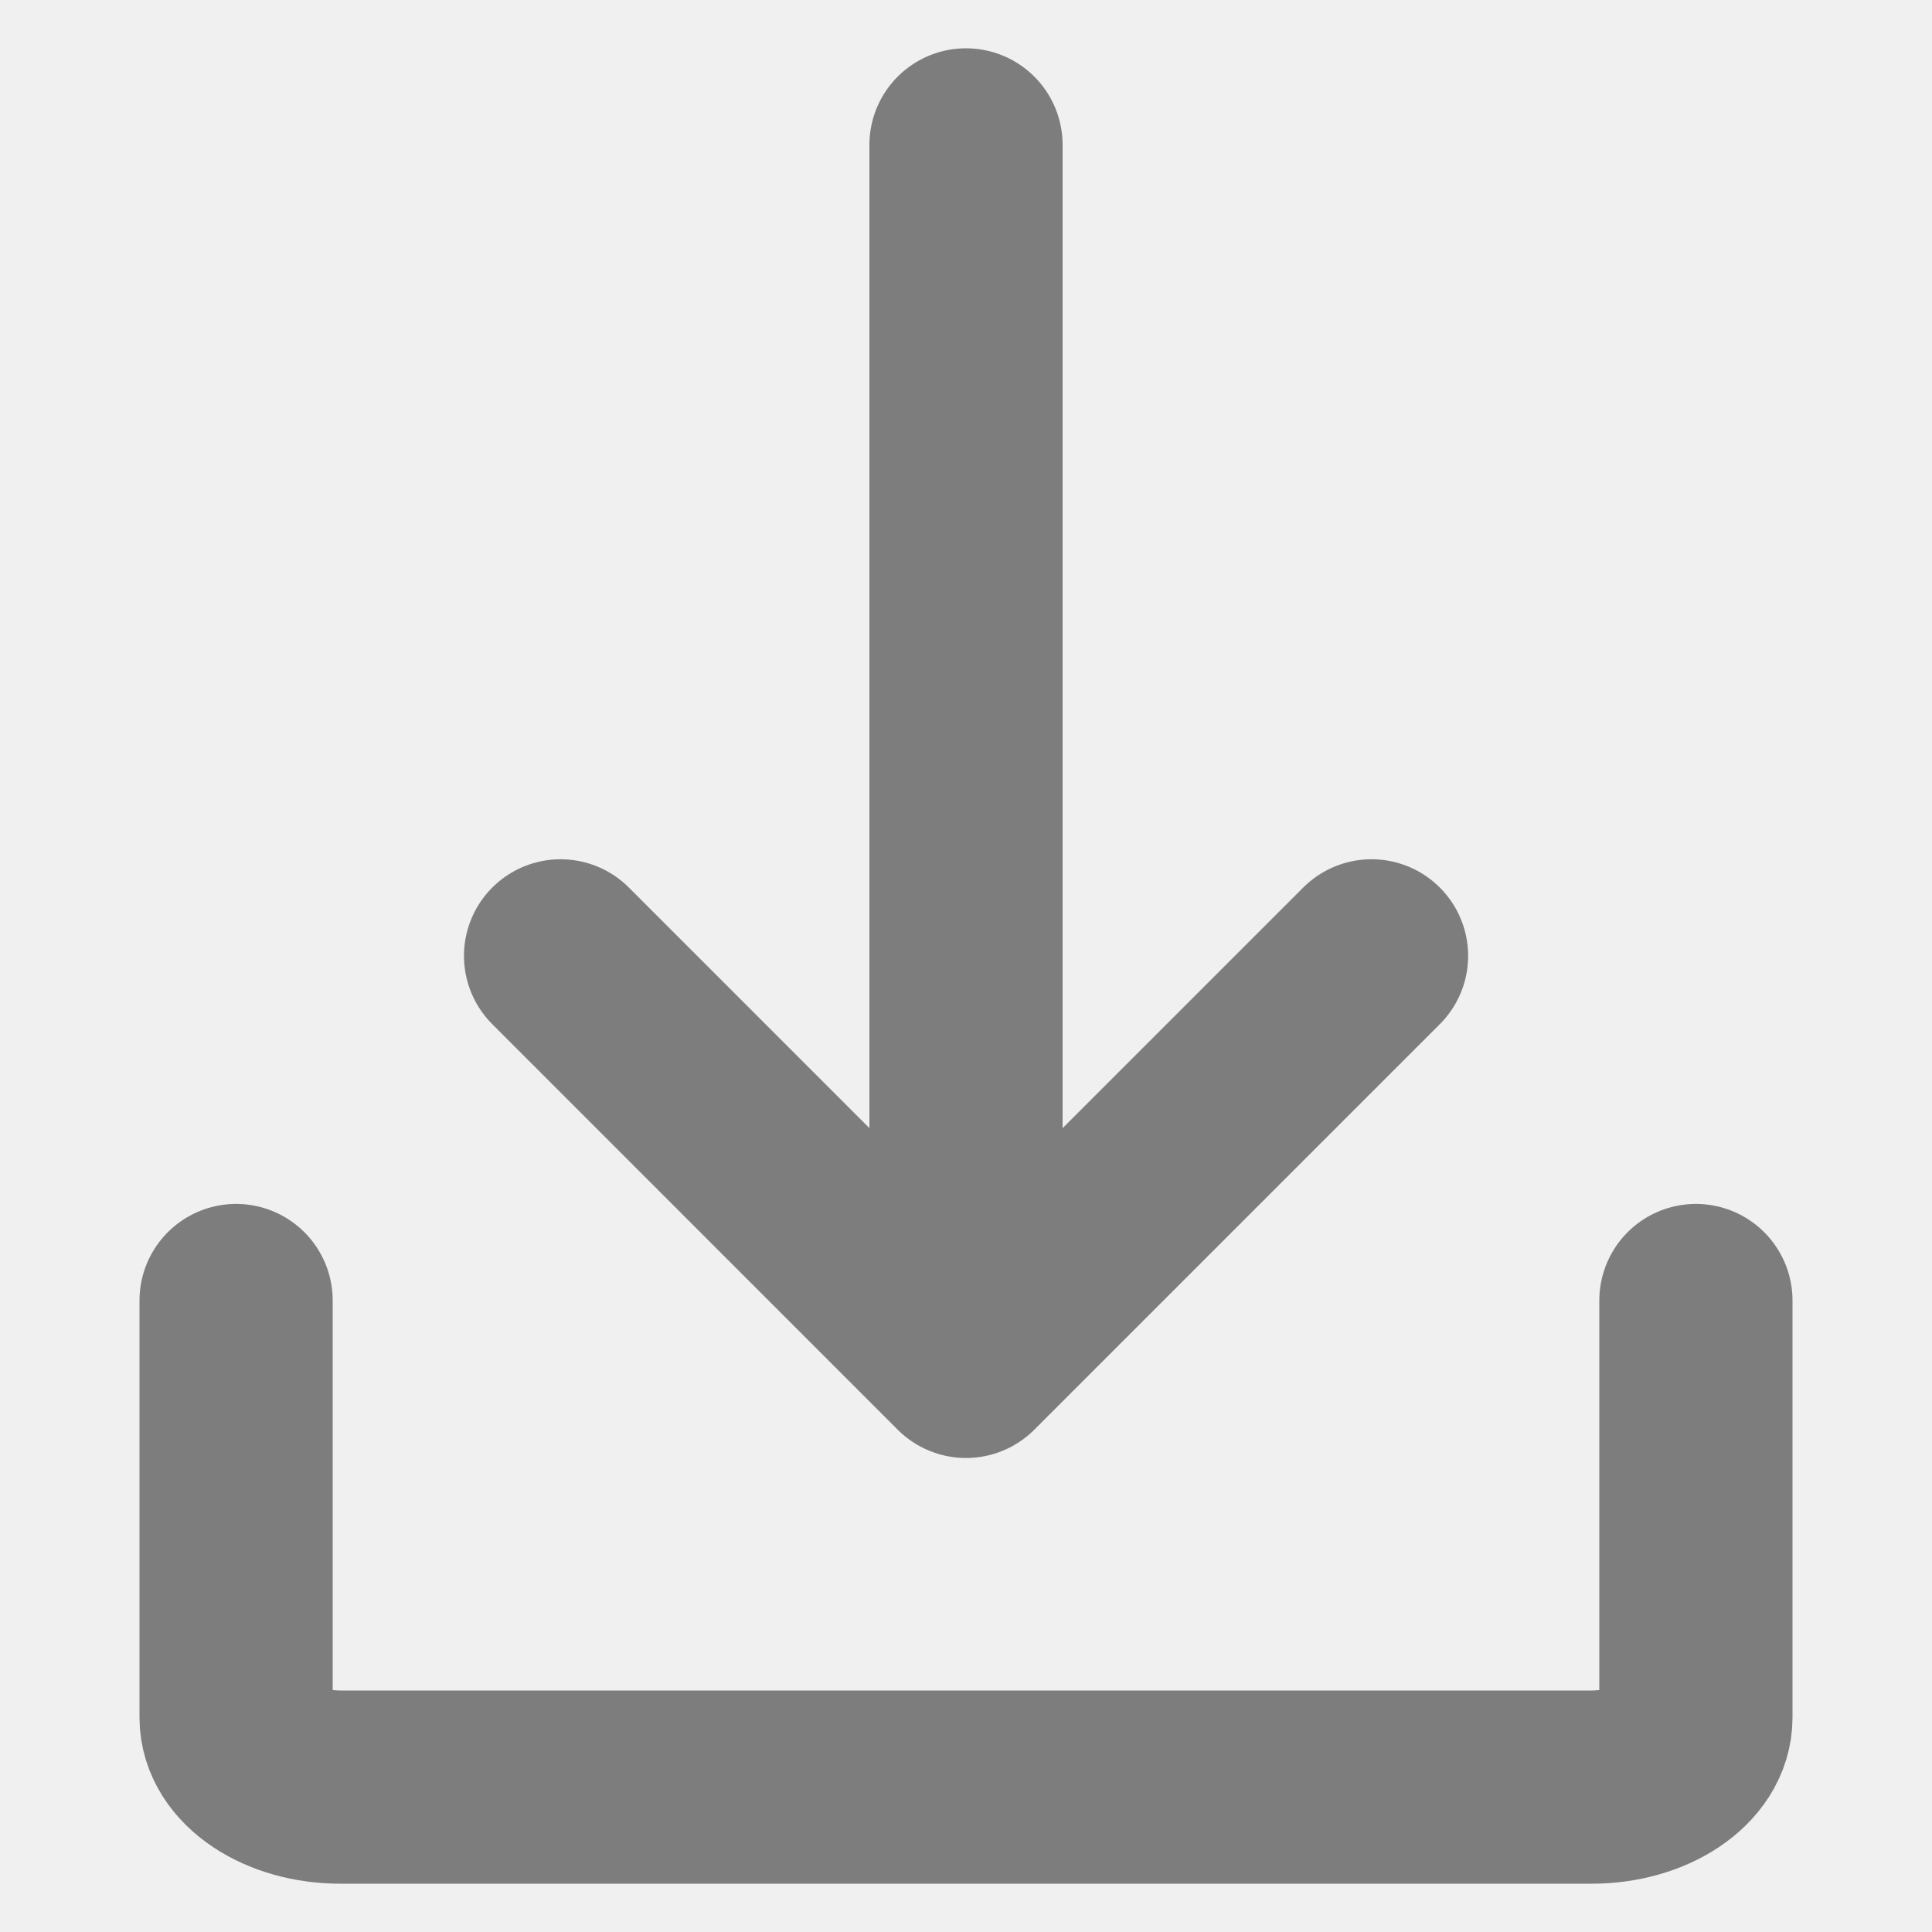
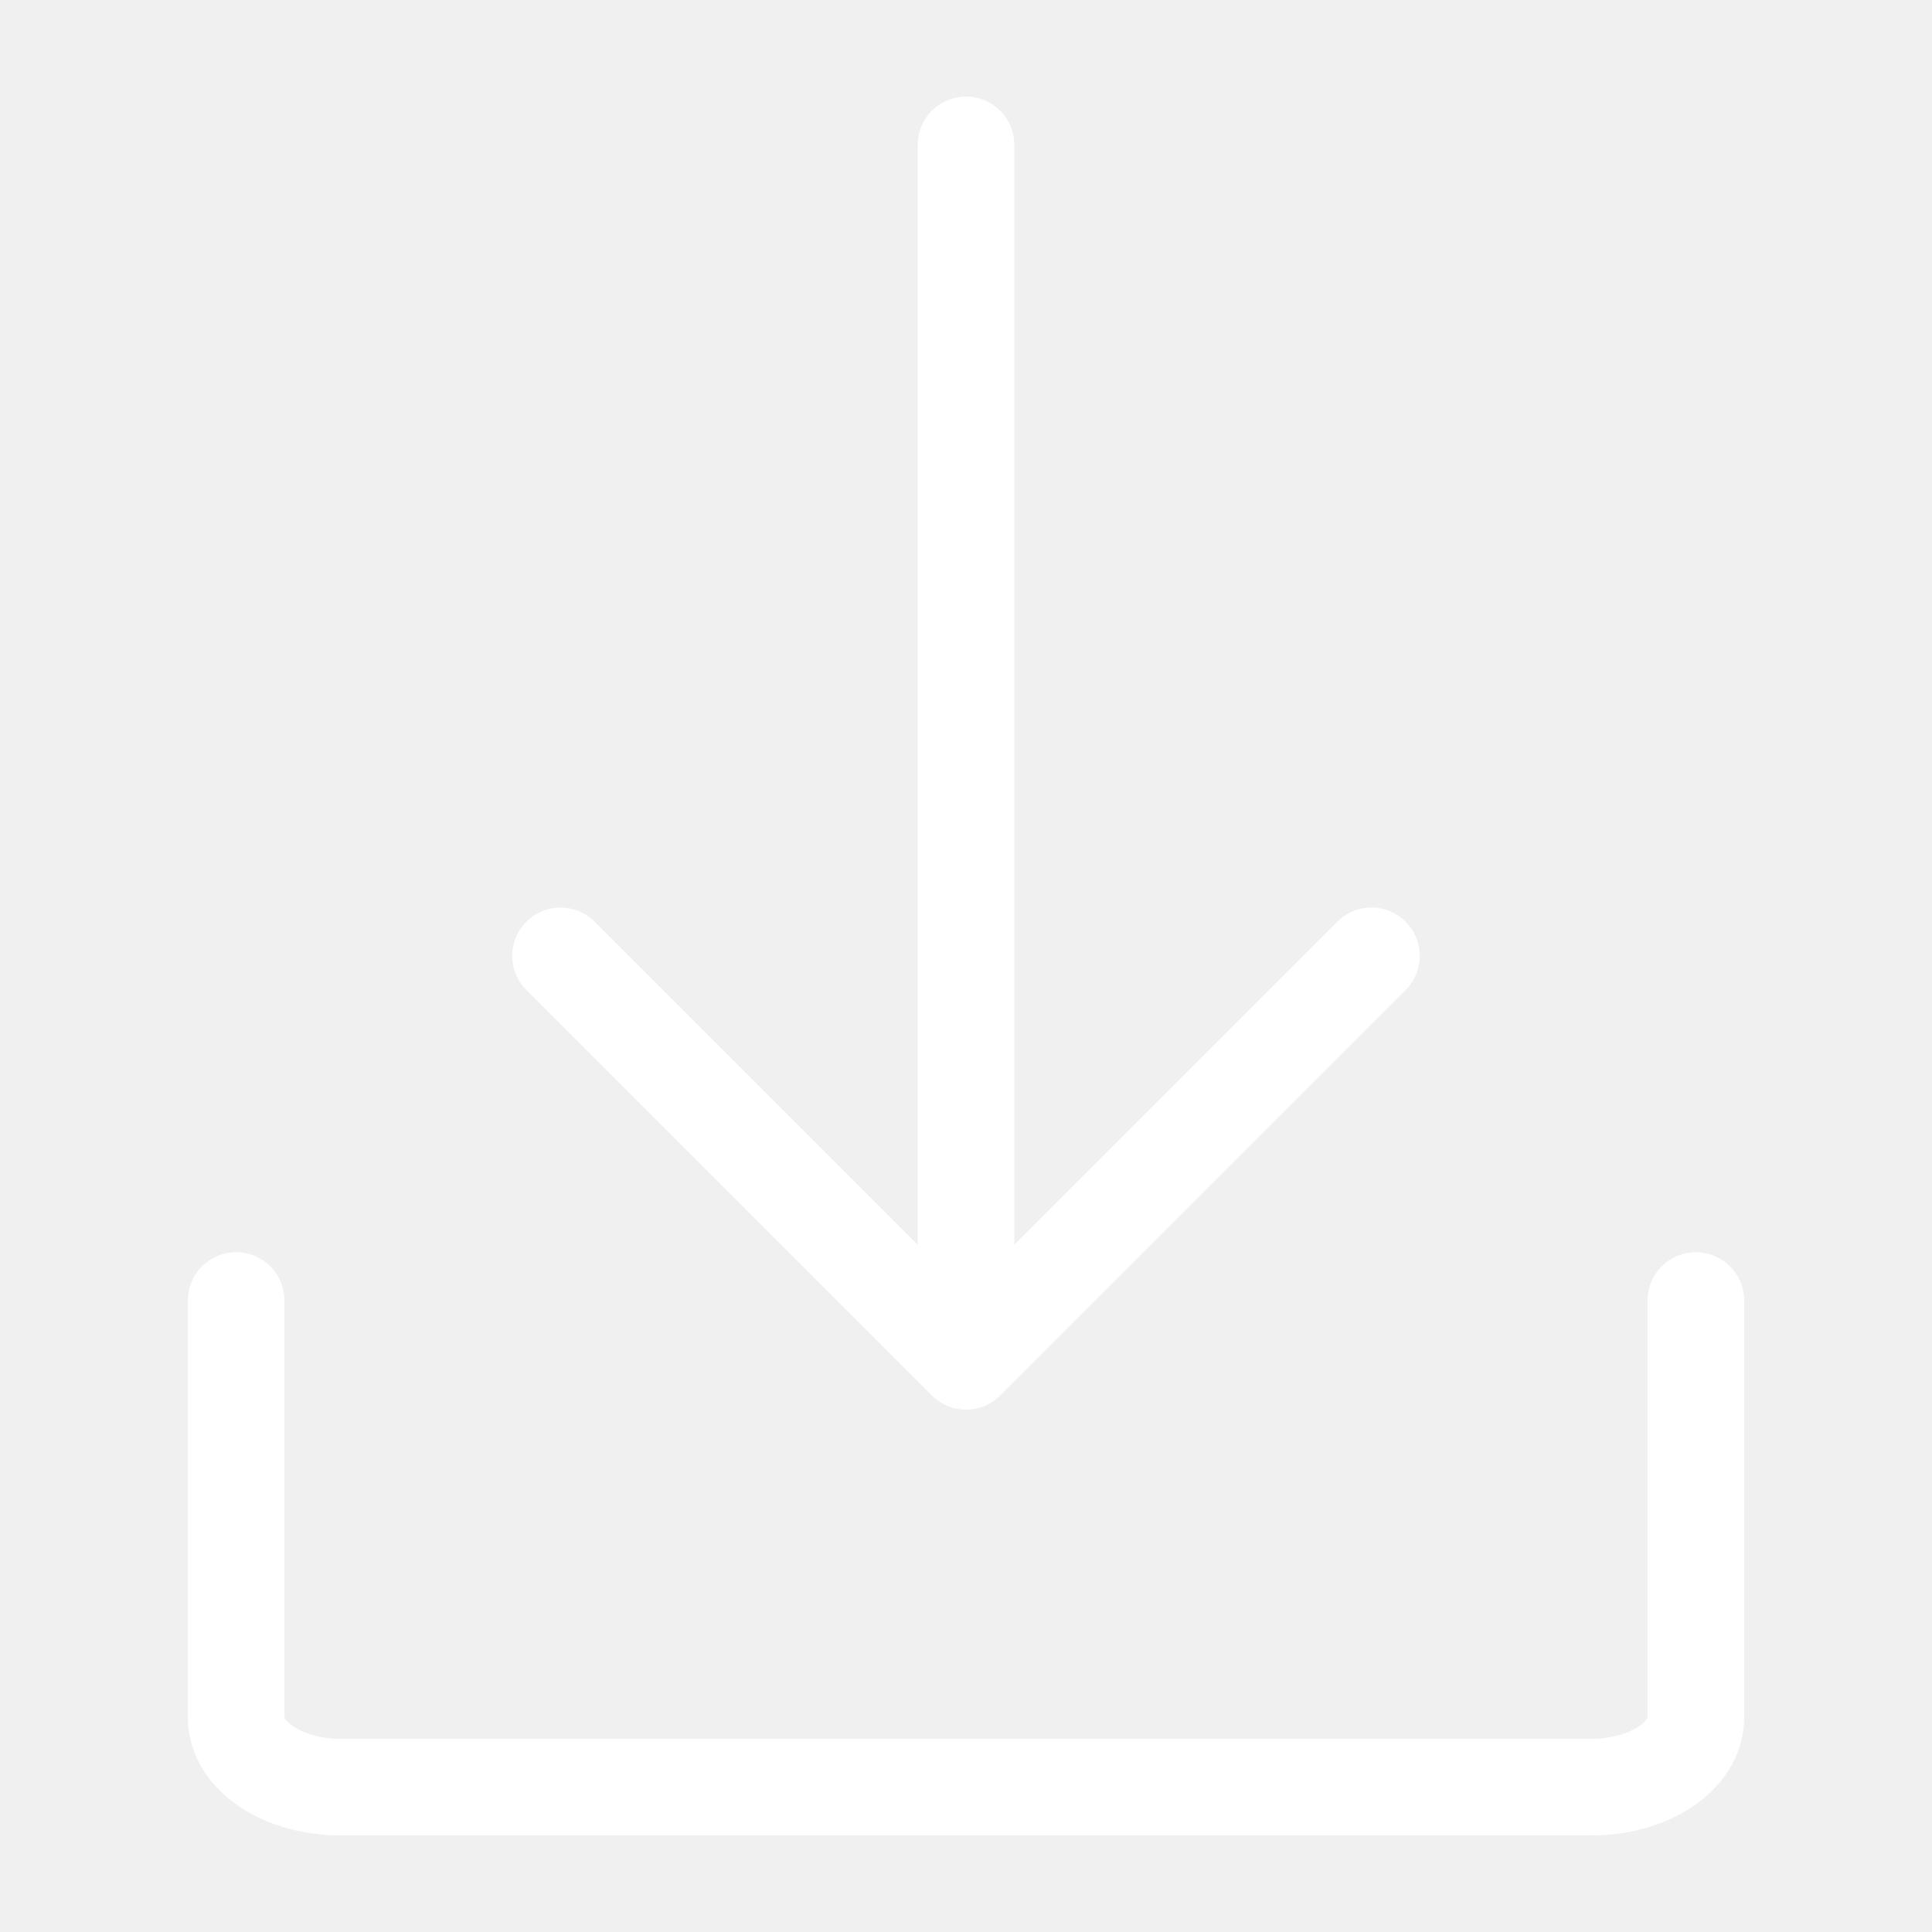
- <svg xmlns="http://www.w3.org/2000/svg" width="20" height="20" viewBox="0 0 20 20" fill="none">
-   <path d="M2.444 13.463V17.78C2.444 18.178 2.928 18.5 3.524 18.5H16.476C17.072 18.5 17.556 18.178 17.556 17.78V13.463" stroke-width="2" stroke-linecap="round" stroke-linejoin="round" stroke="#7D7D7D" />
-   <path d="M10 1.5V14.093M5.803 9.895L10 14.093L14.198 9.895" stroke-width="2" stroke-linecap="round" stroke-linejoin="round" stroke="#7D7D7D" />
+ <svg xmlns="http://www.w3.org/2000/svg" width="40" height="40" viewBox="0 0 40 40" fill="none">
+   <path d="M4.889 26.926V35.561C4.889 36.355 5.855 37 7.048 37H32.952C34.145 37 35.111 36.355 35.111 35.561V26.926" stroke-width="2" stroke-linecap="round" stroke-linejoin="round" stroke="white" />
+   <path d="M20 3V28.185M11.605 19.79L20 28.185L28.395 19.79" stroke-width="2" stroke-linecap="round" stroke-linejoin="round" stroke="white" />
</svg>
